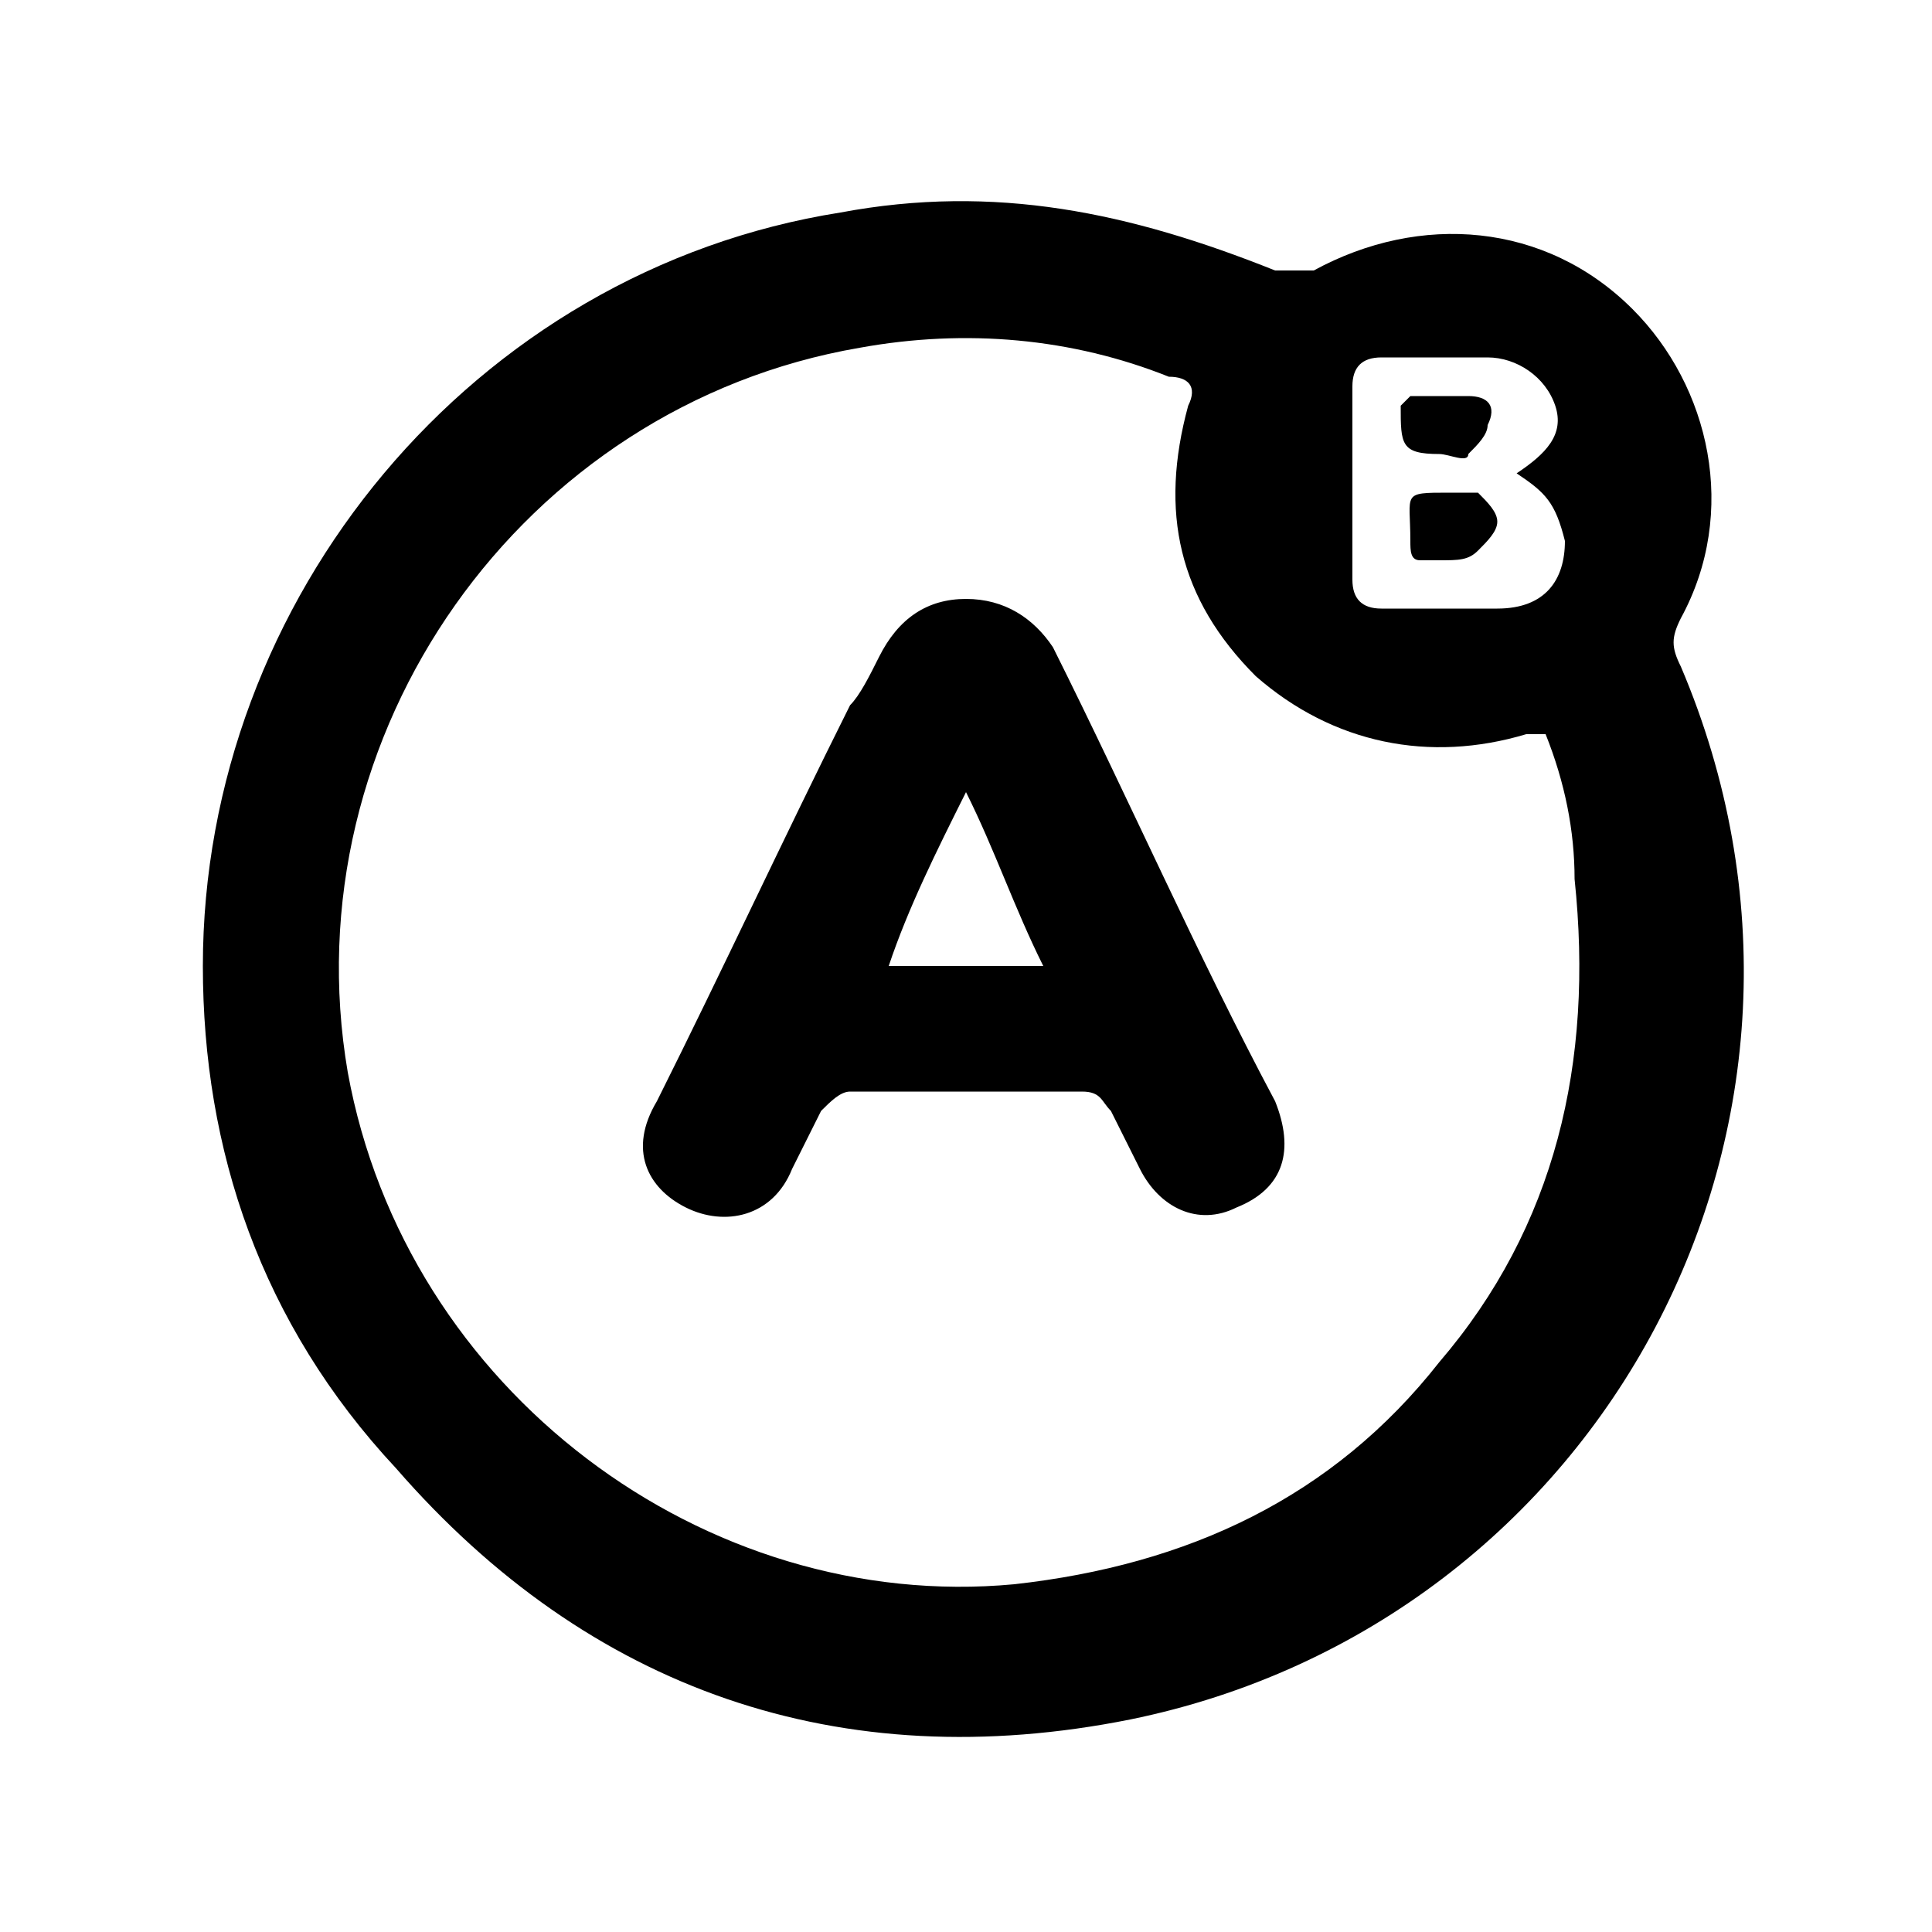
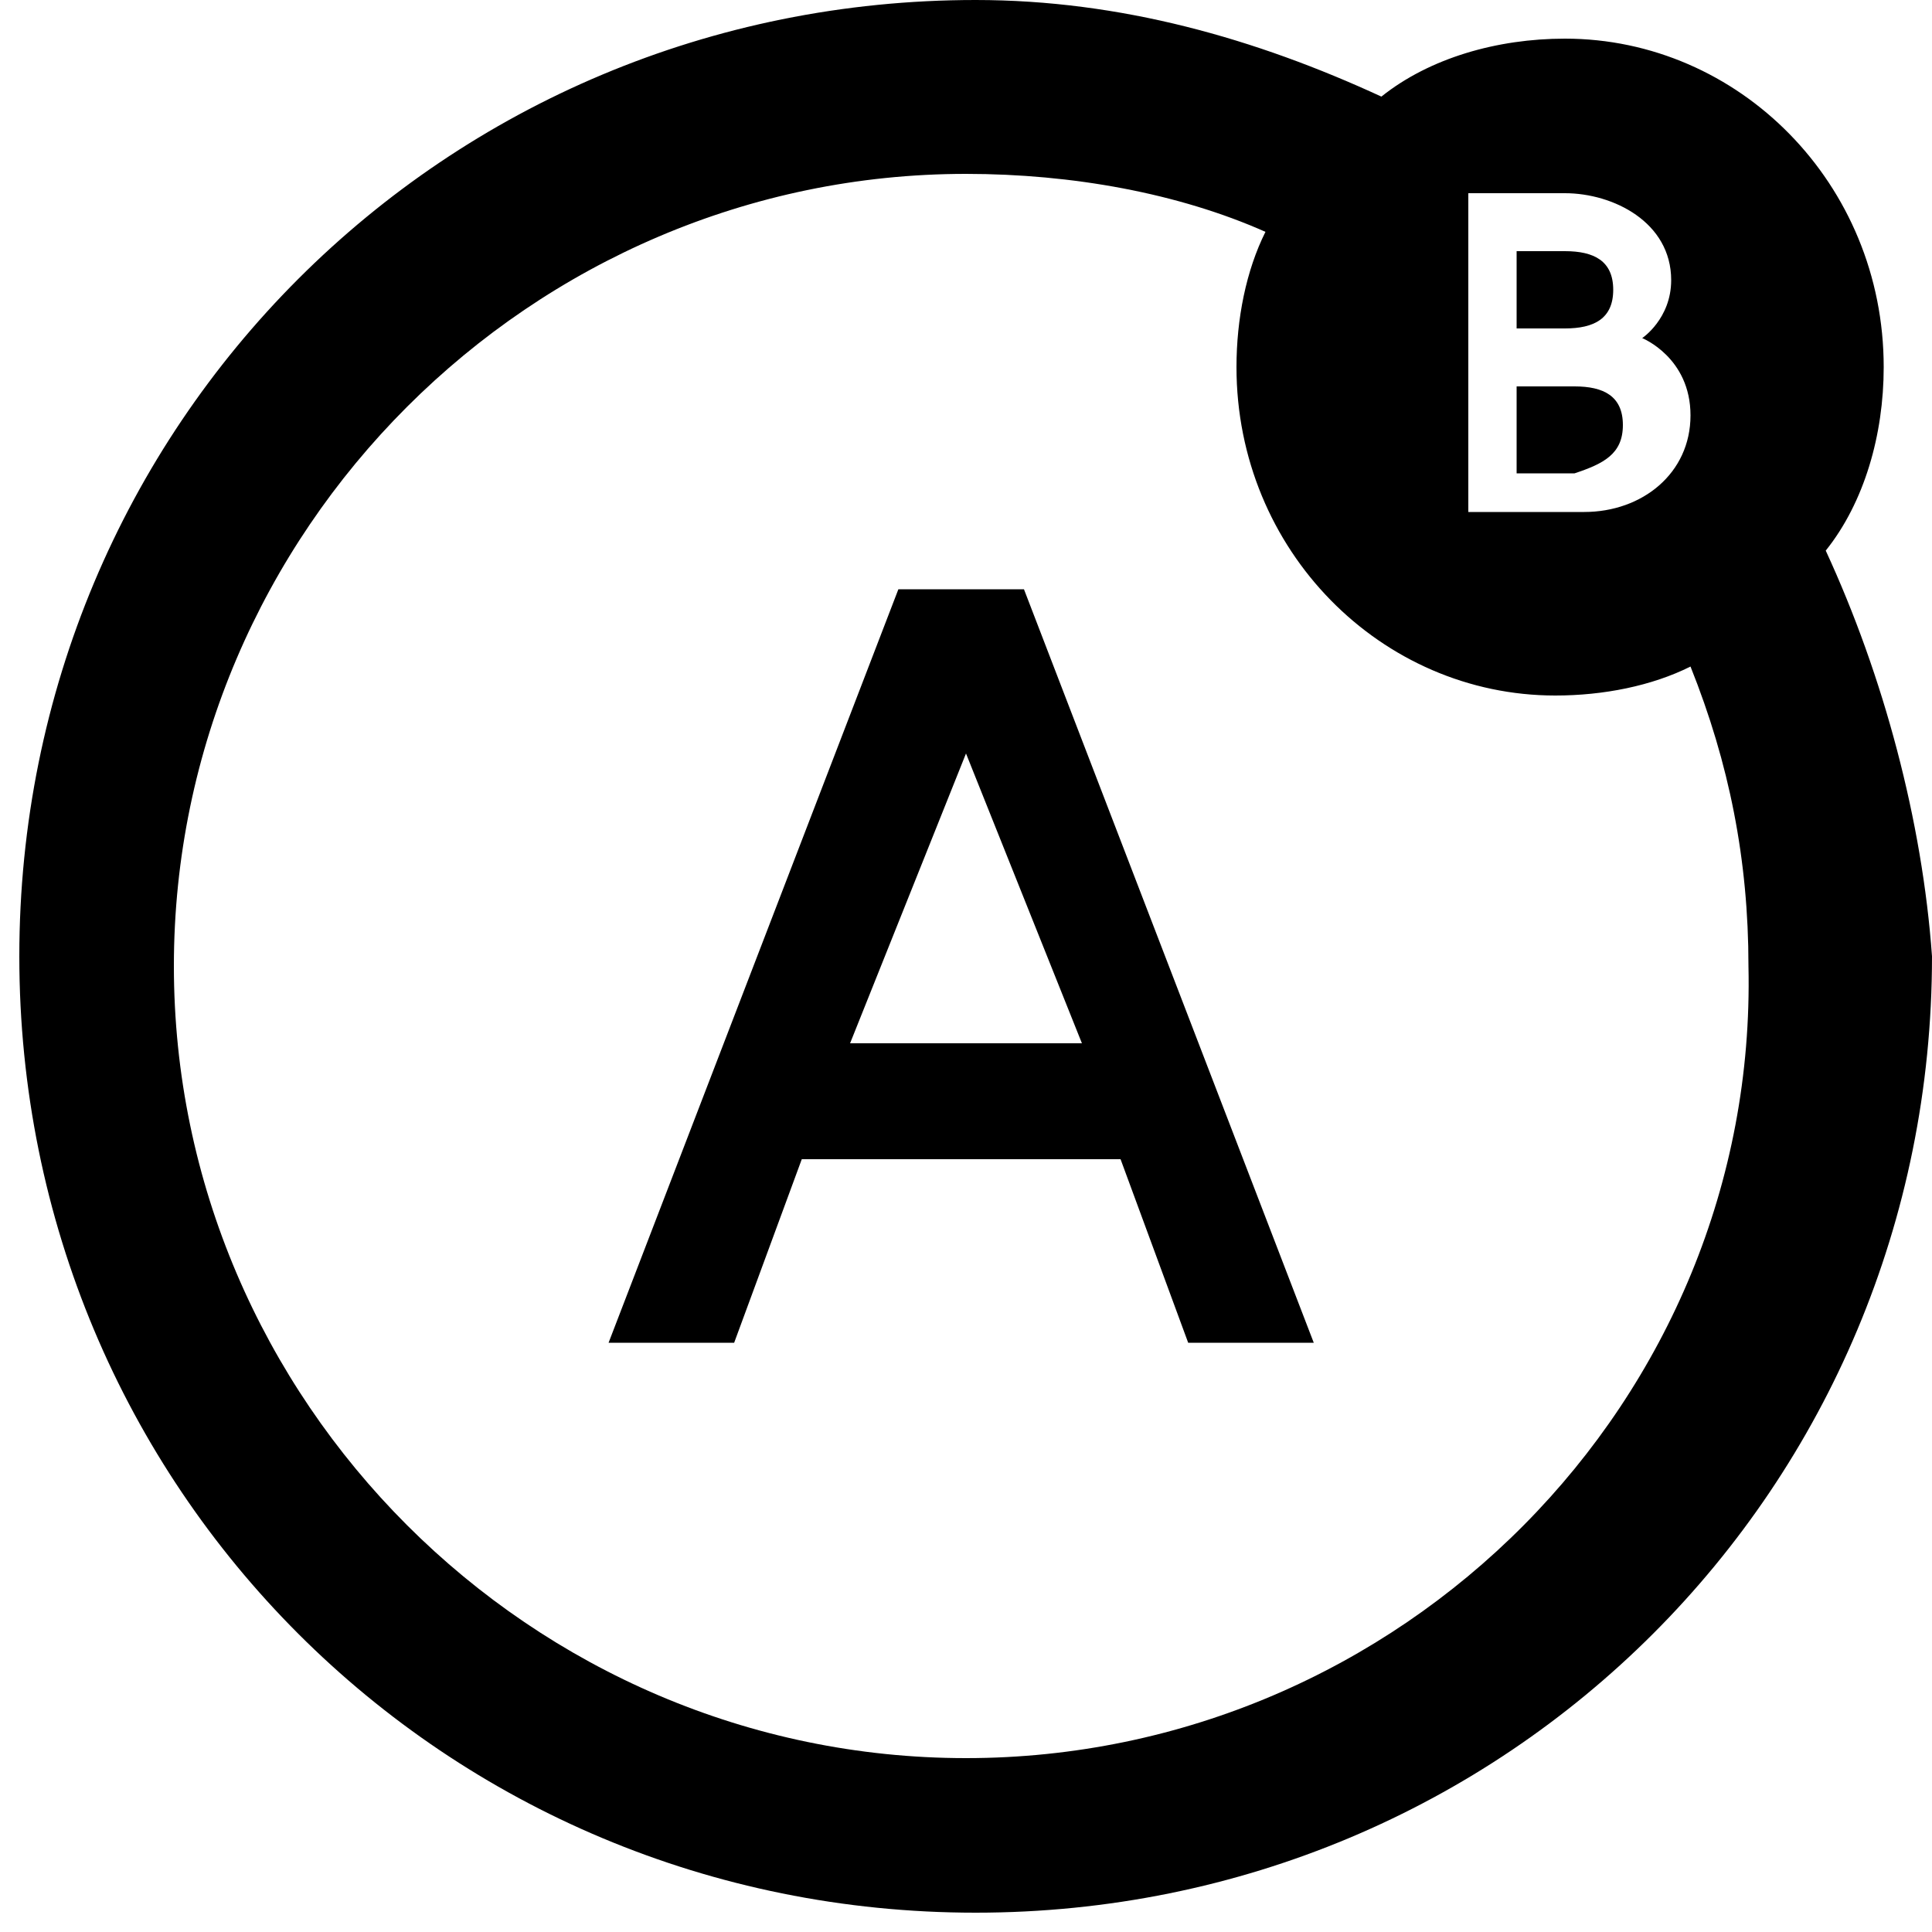
<svg xmlns="http://www.w3.org/2000/svg" version="1.1" id="Layer_1" x="0px" y="0px" viewBox="0 0 20 20" style="enable-background:new 0 0 20 20;" xml:space="preserve">
+   <path d="M6.3,13.9h1.3l0.7-1.9h3.3l0.7,1.9h1.3l-3-7.8H9.3L6.3,13.9L6.3,13.9z M10,7.8l1.2,3H8.8L10,7.8L10,7.8z" />
  <g>
-     <path d="M2.1,10c0-3.8,2.8-7.2,6.6-7.8c1.6-0.3,3,0,4.5,0.6c0.1,0,0.3,0,0.4,0c1.1-0.6,2.4-0.5,3.3,0.4c0.8,0.8,1.1,2.1,0.5,3.2   c-0.1,0.2-0.1,0.3,0,0.5c2,4.7-0.8,9.9-5.7,10.9c-3,0.6-5.6-0.3-7.6-2.6C2.7,13.7,2.1,11.9,2.1,10z M16,7.6C16,7.6,15.9,7.6,16,7.6   c-0.1,0-0.2,0-0.2,0c-1,0.3-2,0.1-2.8-0.6c-0.8-0.8-1-1.7-0.7-2.8c0.1-0.2,0-0.3-0.2-0.3C11.1,3.5,10,3.4,8.9,3.6   c-3.5,0.6-5.9,4-5.3,7.5c0.6,3.3,3.7,5.6,6.9,5.3c1.8-0.2,3.3-0.9,4.4-2.3c1.2-1.4,1.6-3.1,1.4-5C16.3,8.6,16.2,8.1,16,7.6z    M15.7,4.9c0.3-0.2,0.5-0.4,0.4-0.7c-0.1-0.3-0.4-0.5-0.7-0.5c-0.4,0-0.8,0-1.1,0C14.1,3.7,14,3.8,14,4c0,0.7,0,1.4,0,2   c0,0.2,0.1,0.3,0.3,0.3c0.4,0,0.8,0,1.2,0c0.5,0,0.7-0.3,0.7-0.7C16.1,5.2,16,5.1,15.7,4.9z" />
-     <path d="M10,6.2c0.4,0,0.7,0.2,0.9,0.5c0.8,1.6,1.5,3.2,2.3,4.7c0.2,0.5,0.1,0.9-0.4,1.1c-0.4,0.2-0.8,0-1-0.4   c-0.1-0.2-0.2-0.4-0.3-0.6c-0.1-0.1-0.1-0.2-0.3-0.2c-0.8,0-1.6,0-2.4,0c-0.1,0-0.2,0.1-0.3,0.2c-0.1,0.2-0.2,0.4-0.3,0.6   c-0.2,0.5-0.7,0.6-1.1,0.4c-0.4-0.2-0.6-0.6-0.3-1.1c0.7-1.4,1.3-2.7,2-4.1C8.9,7.2,9,7,9.1,6.8C9.3,6.4,9.6,6.2,10,6.2z M10,8.2   C9.7,8.8,9.4,9.4,9.2,10c0.6,0,1.1,0,1.6,0C10.5,9.4,10.3,8.8,10,8.2z" />
-     <path d="M14.9,5.8c-0.1,0-0.2,0-0.2,0c-0.1,0-0.1-0.1-0.1-0.2c0-0.5-0.1-0.5,0.4-0.5c0.1,0,0.2,0,0.3,0c0.1,0.1,0.2,0.2,0.2,0.3   c0,0.1-0.1,0.2-0.2,0.3C15.2,5.8,15.1,5.8,14.9,5.8C14.9,5.8,14.9,5.8,14.9,5.8z" />
-     <path d="M14.9,4.7c-0.4,0-0.4-0.1-0.4-0.5c0,0,0.1-0.1,0.1-0.1c0.2,0,0.4,0,0.6,0c0.2,0,0.3,0.1,0.2,0.3c0,0.1-0.1,0.2-0.2,0.3   C15.2,4.8,15,4.7,14.9,4.7z" />
+     <path class="st0" d="M18.9,5.7c0.4-0.5,0.6-1.2,0.6-1.9c0-1.9-1.5-3.4-3.3-3.4c-0.7,0-1.4,0.2-1.9,0.6c-1.3-0.6-2.7-1-4.2-1   c-5.5,0-9.9,4.4-9.9,9.9c0,5.5,4.4,9.9,9.9,9.9c5.5,0,9.9-4.4,9.9-9.9C19.9,8.5,19.5,7,18.9,5.7z M15.1,2h1.1   c0.5,0,1.1,0.3,1.1,0.9c0,0.4-0.3,0.6-0.3,0.6c0,0,0.5,0.2,0.5,0.8c0,0.6-0.5,1-1.1,1h-1.2V2z M10,18.2c-4.5,0-8.2-3.7-8.2-8.2   c0-4.5,3.7-8.2,8.2-8.2c1.1,0,2.2,0.2,3.1,0.6c-0.2,0.4-0.3,0.9-0.3,1.4c0,1.9,1.5,3.4,3.3,3.4c0.5,0,1-0.1,1.4-0.3   c0.4,1,0.6,2,0.6,3.1C18.2,14.5,14.5,18.2,10,18.2z" />
+     <path class="st0" d="M16.7,3c0-0.3-0.2-0.4-0.5-0.4h-0.5v0.8h0.5C16.5,3.4,16.7,3.3,16.7,3z" />
+     <path class="st0" d="M16.8,4.4c0-0.3-0.2-0.4-0.5-0.4h-0.6v0.9h0.6C16.6,4.8,16.8,4.7,16.8,4.4z" />
  </g>
</svg>
